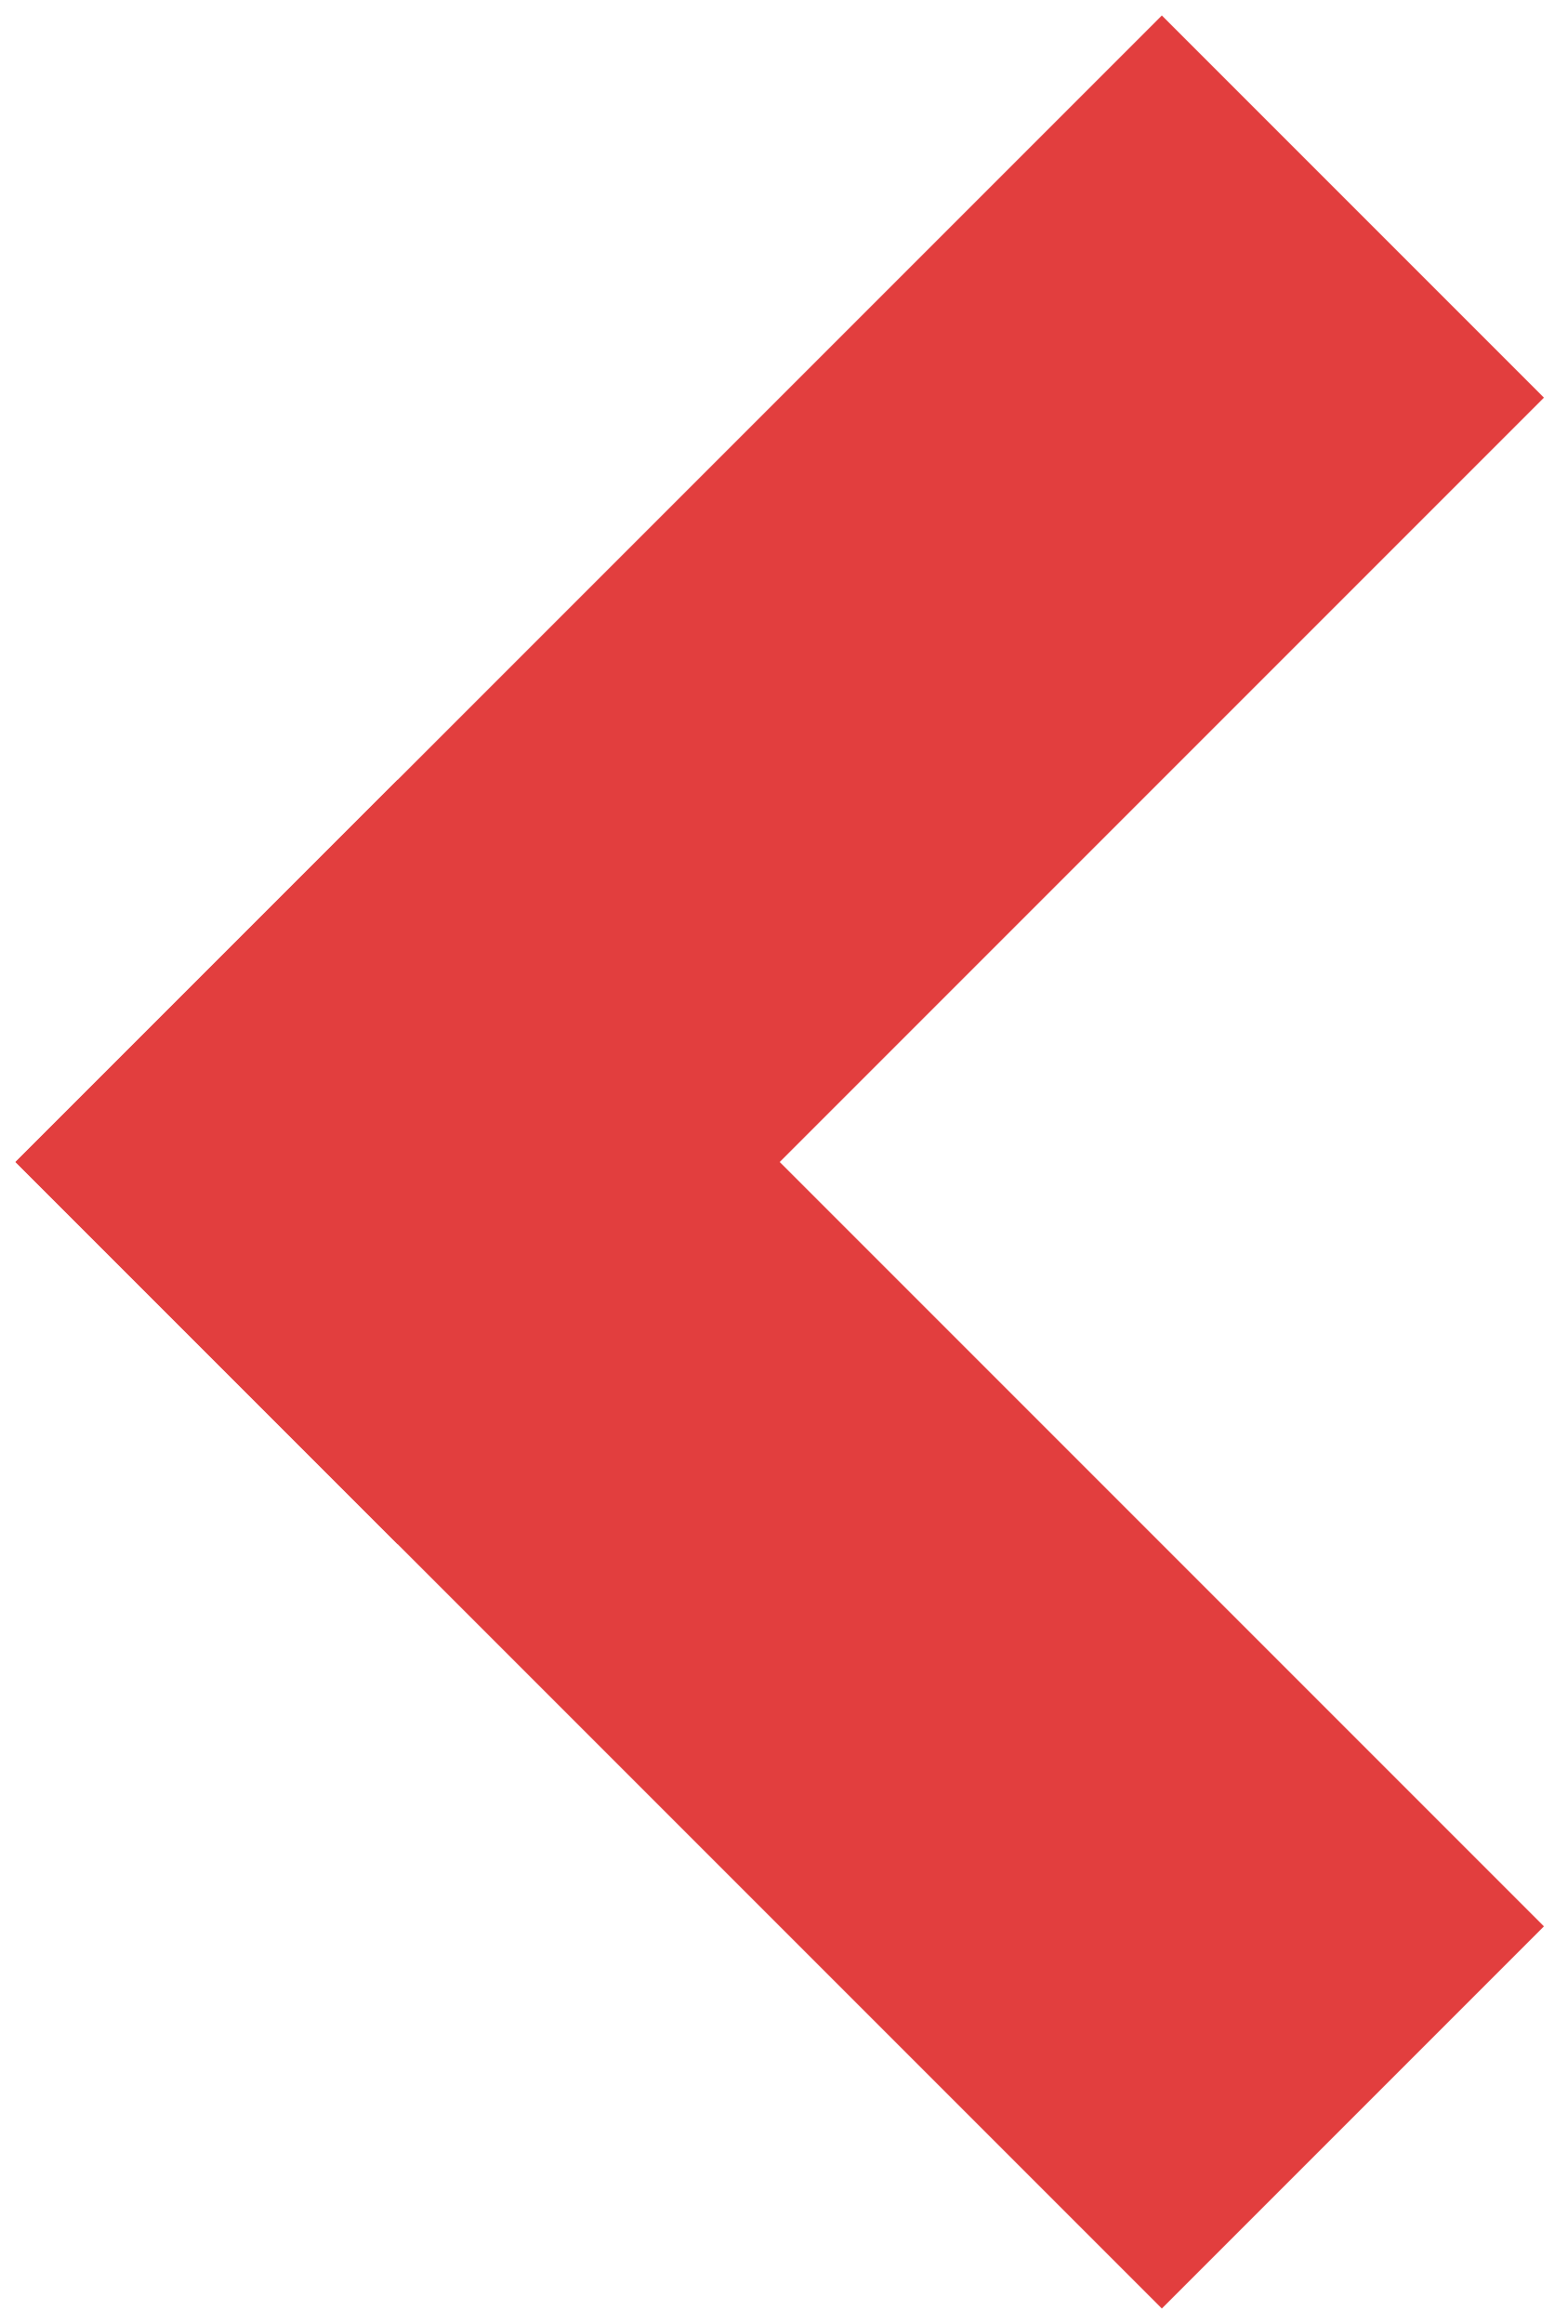
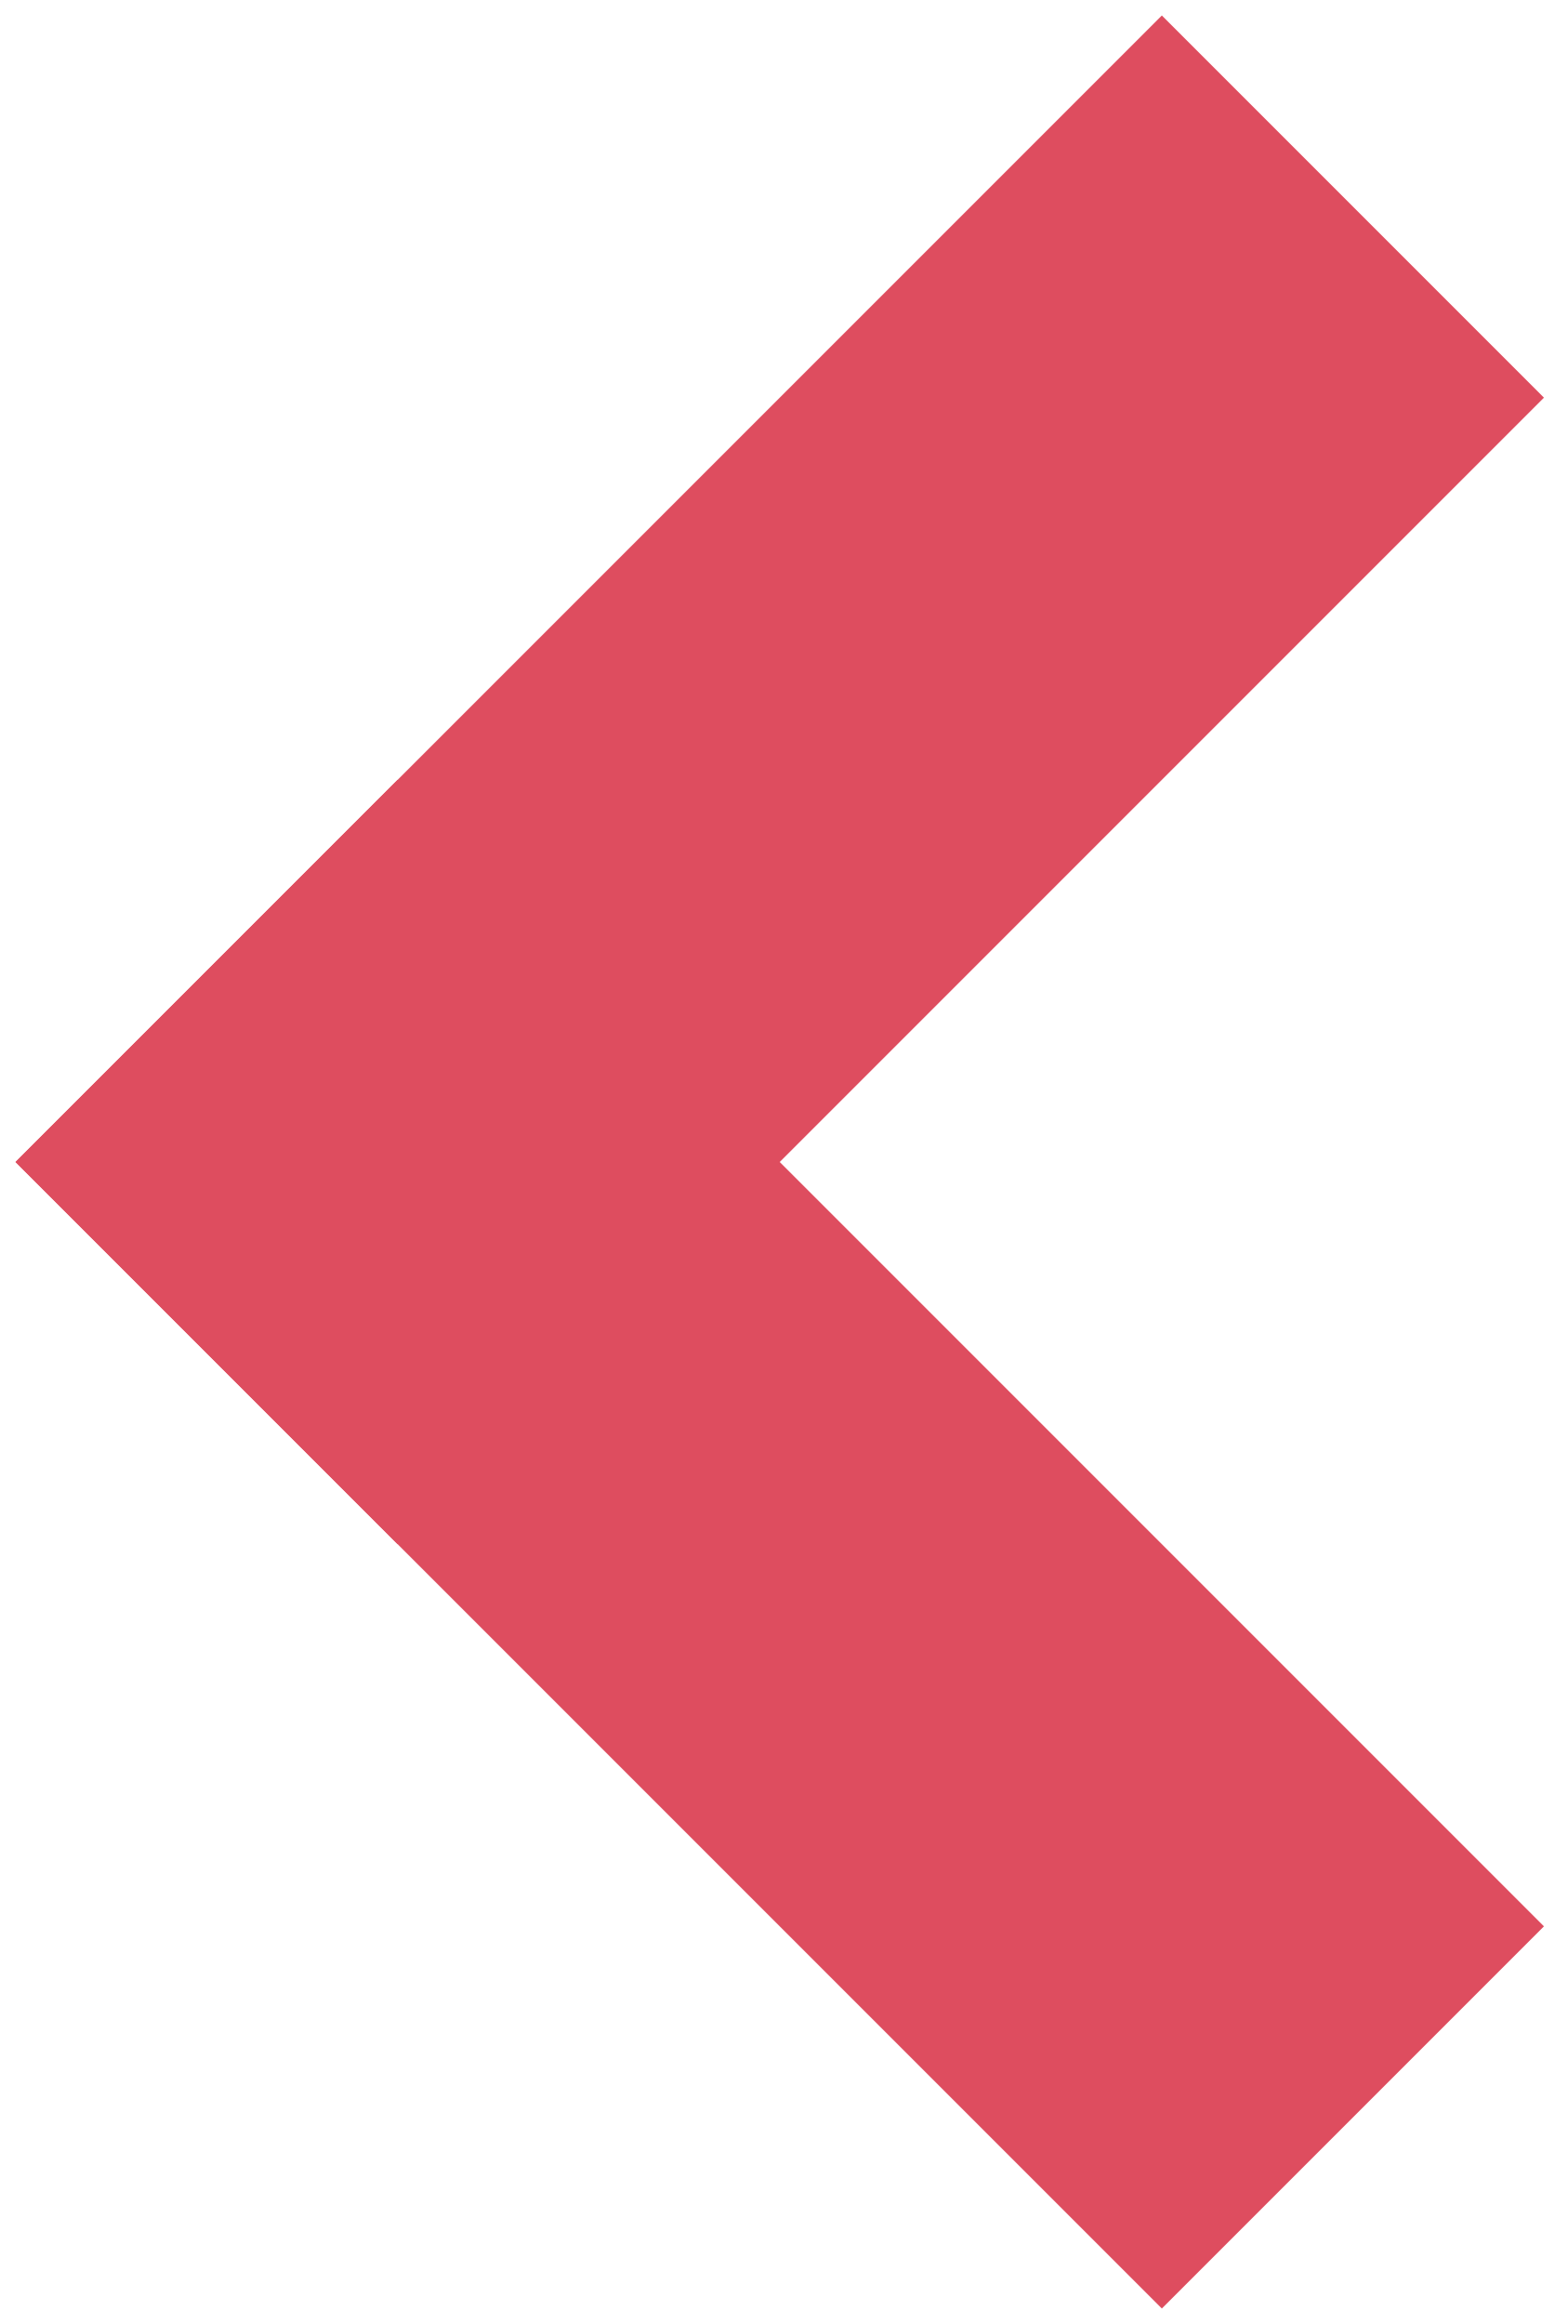
<svg xmlns="http://www.w3.org/2000/svg" xmlns:xlink="http://www.w3.org/1999/xlink" width="58" height="86" viewBox="0 0 58 86" version="1.1">
  <g id="Canvas" transform="translate(206 199)">
    <g id="Component" style="mix-blend-mode:normal;">
      <g id="Rectangle" style="mix-blend-mode:normal;">
-         <use xlink:href="#path0_fill" transform="matrix(0.707107 -0.707107 0.707107 0.707107 -205.426 -156)" fill="#E23E3E" style="mix-blend-mode:normal;" />
+         <use xlink:href="#path0_fill" transform="matrix(0.707107 -0.707107 0.707107 0.707107 -205.426 -156)" fill="#de4d5f" style="mix-blend-mode:normal;" />
      </g>
      <g id="Rectangle" style="mix-blend-mode:normal;">
-         <use xlink:href="#path0_fill" transform="matrix(0.707107 0.707107 -0.707107 0.707107 -191.284 -170.142)" fill="#E23E3E" style="mix-blend-mode:normal;" />
+         <use xlink:href="#path0_fill" transform="matrix(0.707107 0.707107 -0.707107 0.707107 -191.284 -170.142)" fill="#de4d5f" style="mix-blend-mode:normal;" />
      </g>
    </g>
  </g>
  <defs>
    <path id="path0_fill" d="M 0 0L 60 0L 60 20L 0 20L 0 0Z" />
  </defs>
</svg>
